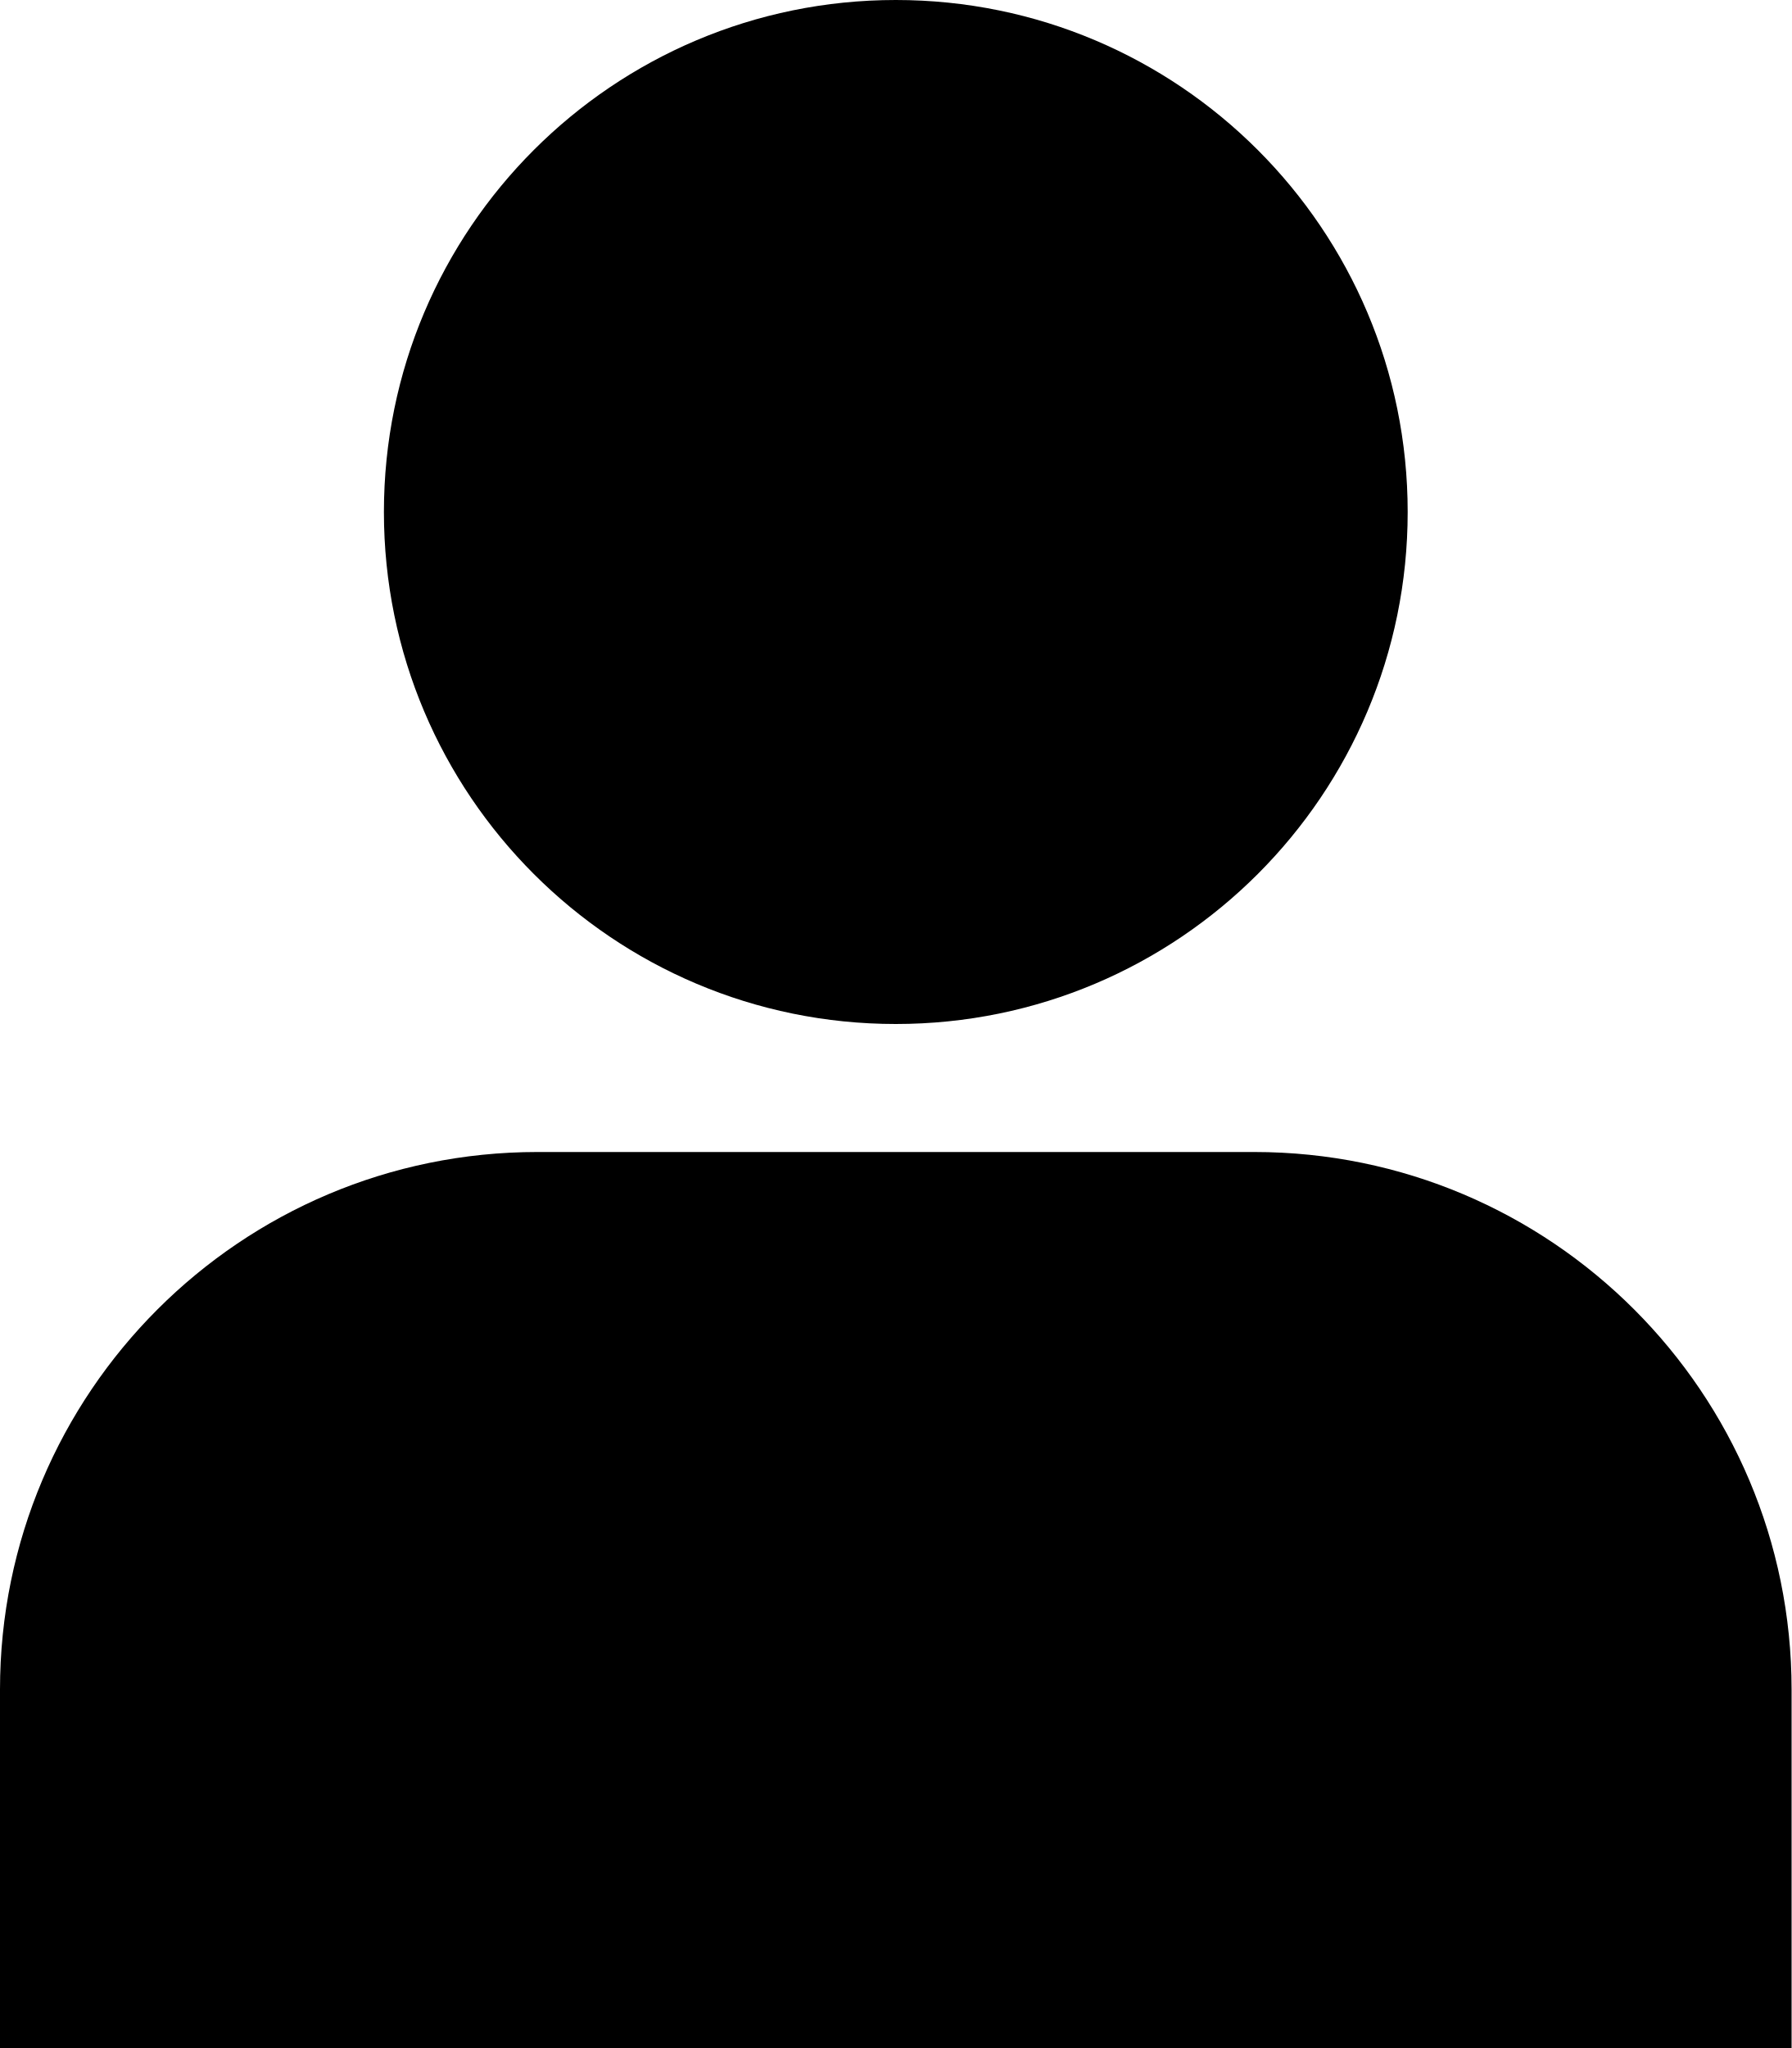
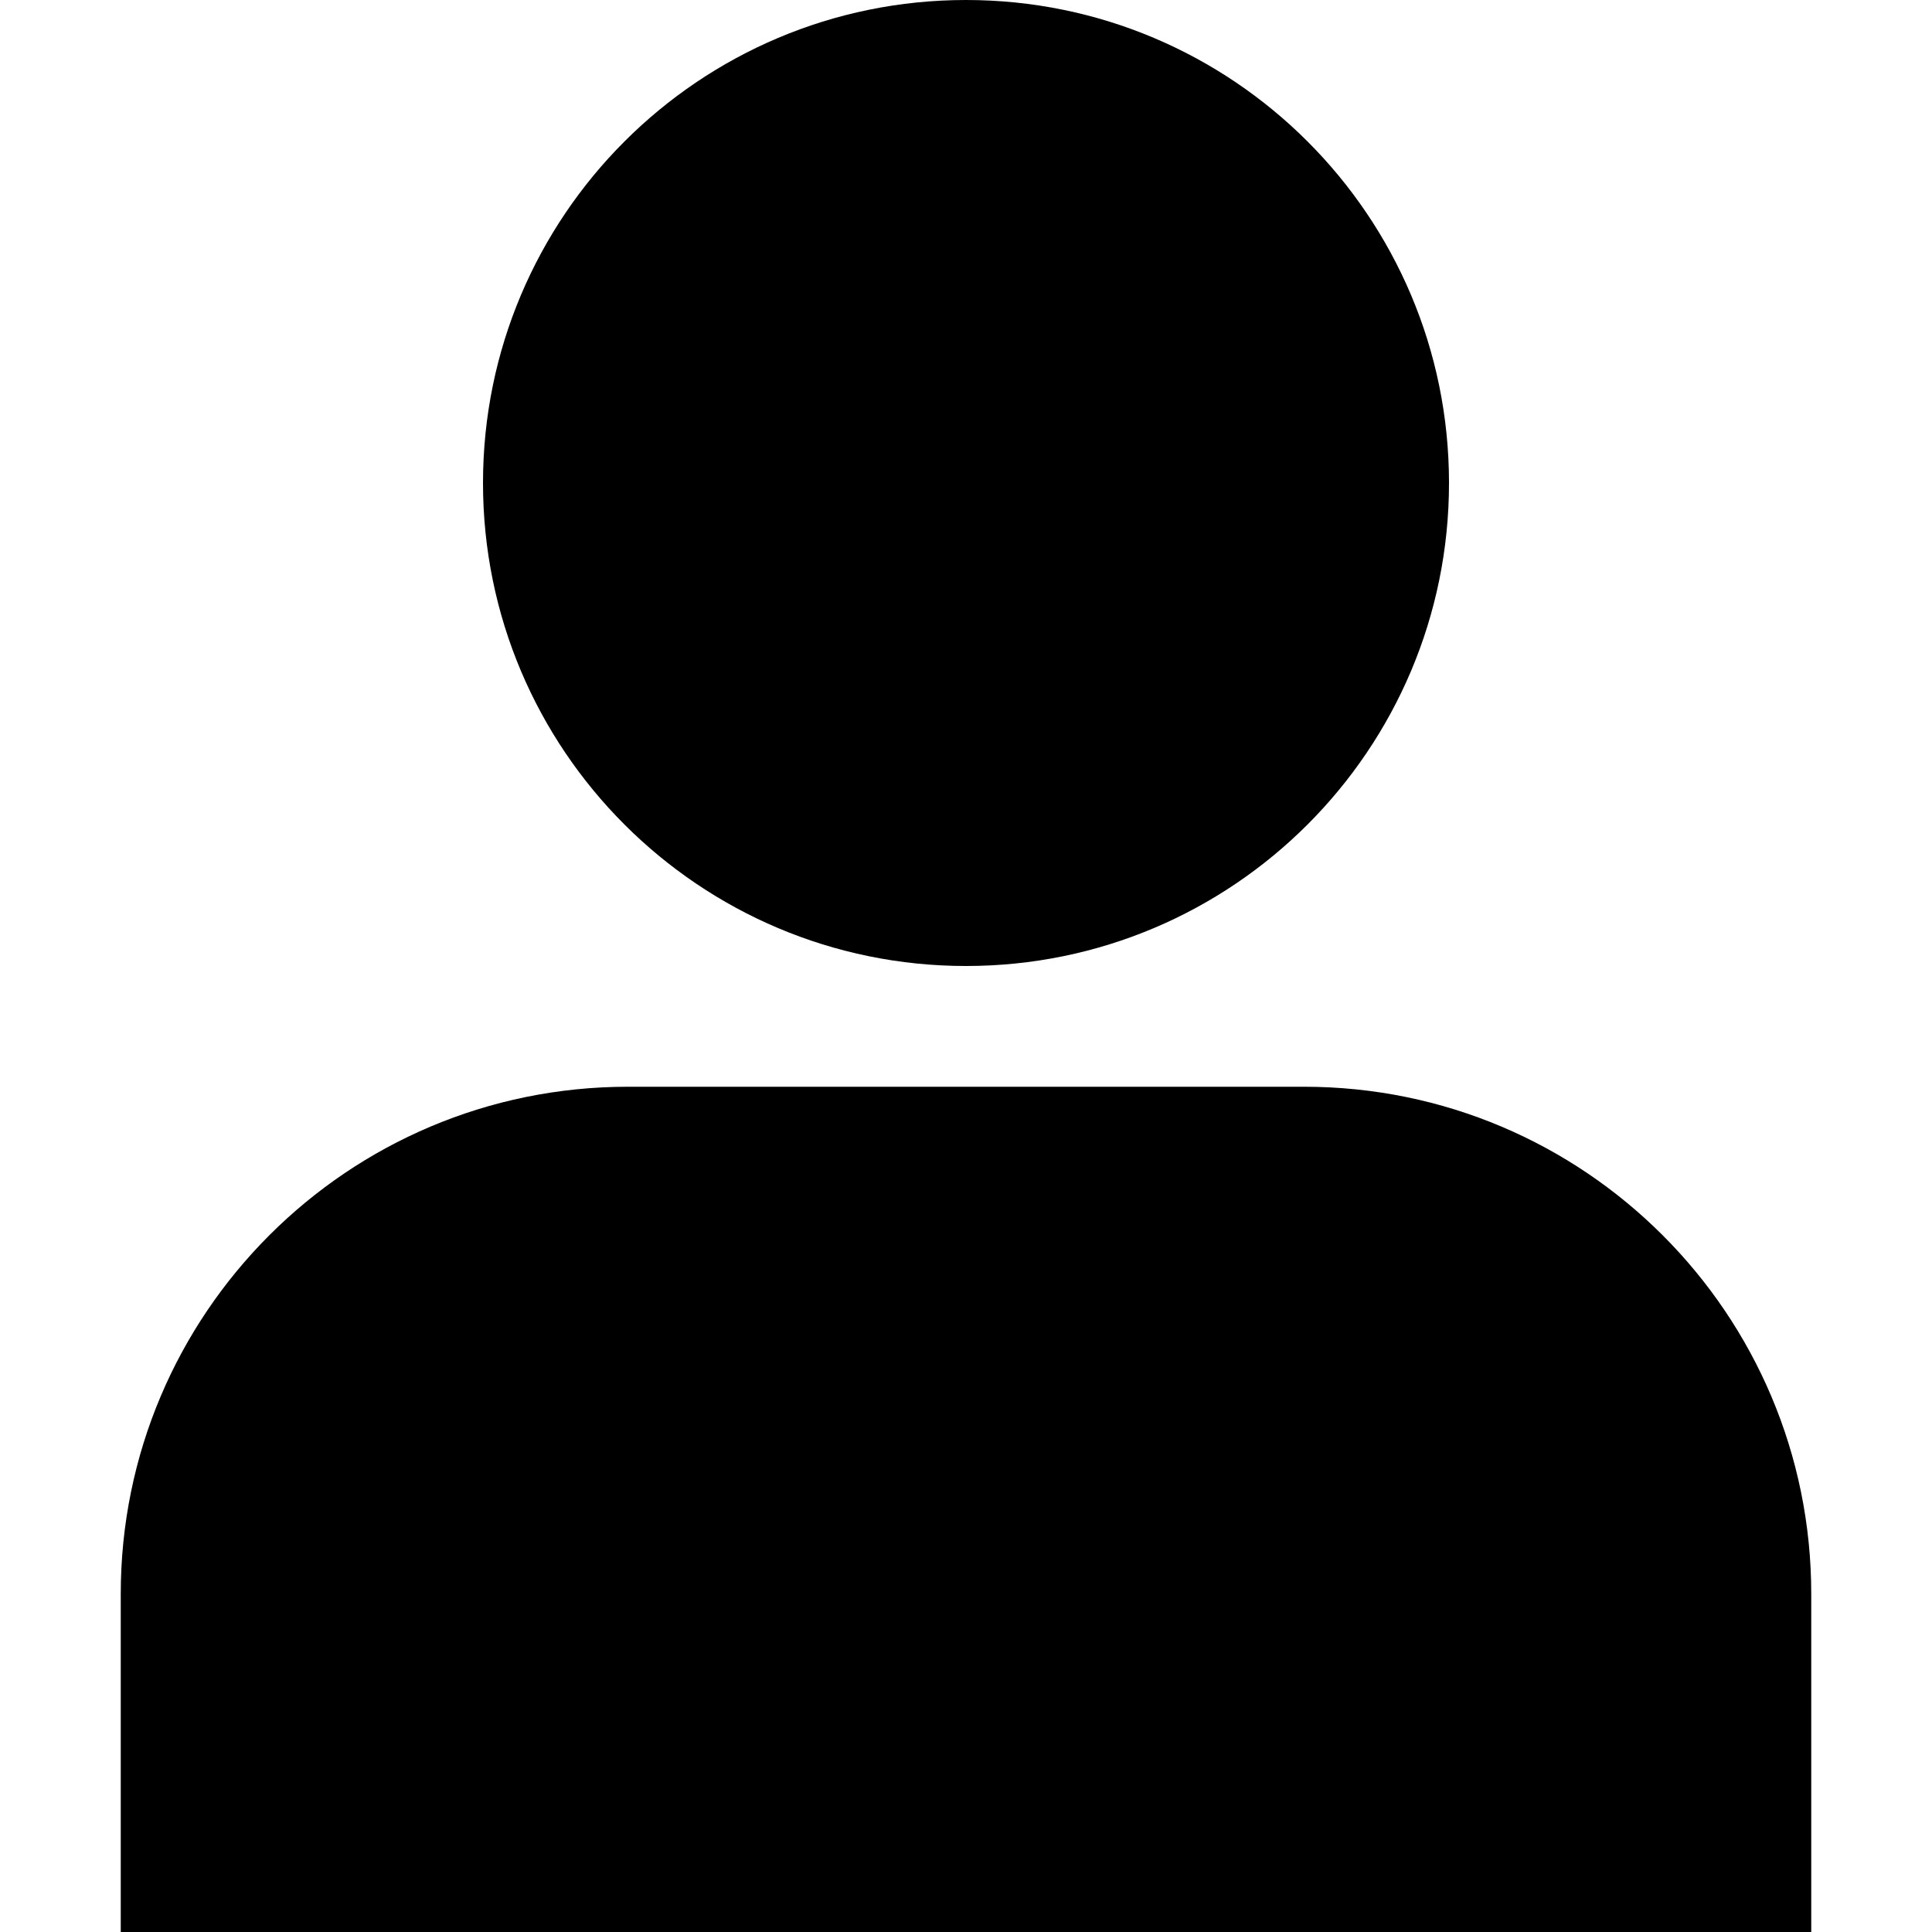
- <svg xmlns="http://www.w3.org/2000/svg" viewBox="0 0 448 512">
-   <path d="M352,128A128,128,0,1,1,224,0,128,128,0,0,1,352,128Z" />
-   <path d="M448,464V422.4A134.4,134.4,0,0,0,313.6,288H134.4A134.4,134.4,0,0,0,0,422.4V512H448" />
+ <svg xmlns="http://www.w3.org/2000/svg" height="24" width="24" id="svg201" version="1.1" viewBox="0 0 24 24">
+   <defs id="defs205" />
+   <g transform="matrix(0.046875,0,0,0.046875,1.5,0)" id="g211">
+     <path d="M 352,128 A 128,128 0 1 1 224,0 128,128 0 0 1 352,128 Z" id="path197" />
+     <path d="M 448,464 V 422.4 A 134.4,134.4 0 0 0 313.6,288 H 134.4 A 134.4,134.4 0 0 0 0,422.4 V 512 h 448" id="path199" />
+   </g>
</svg>
